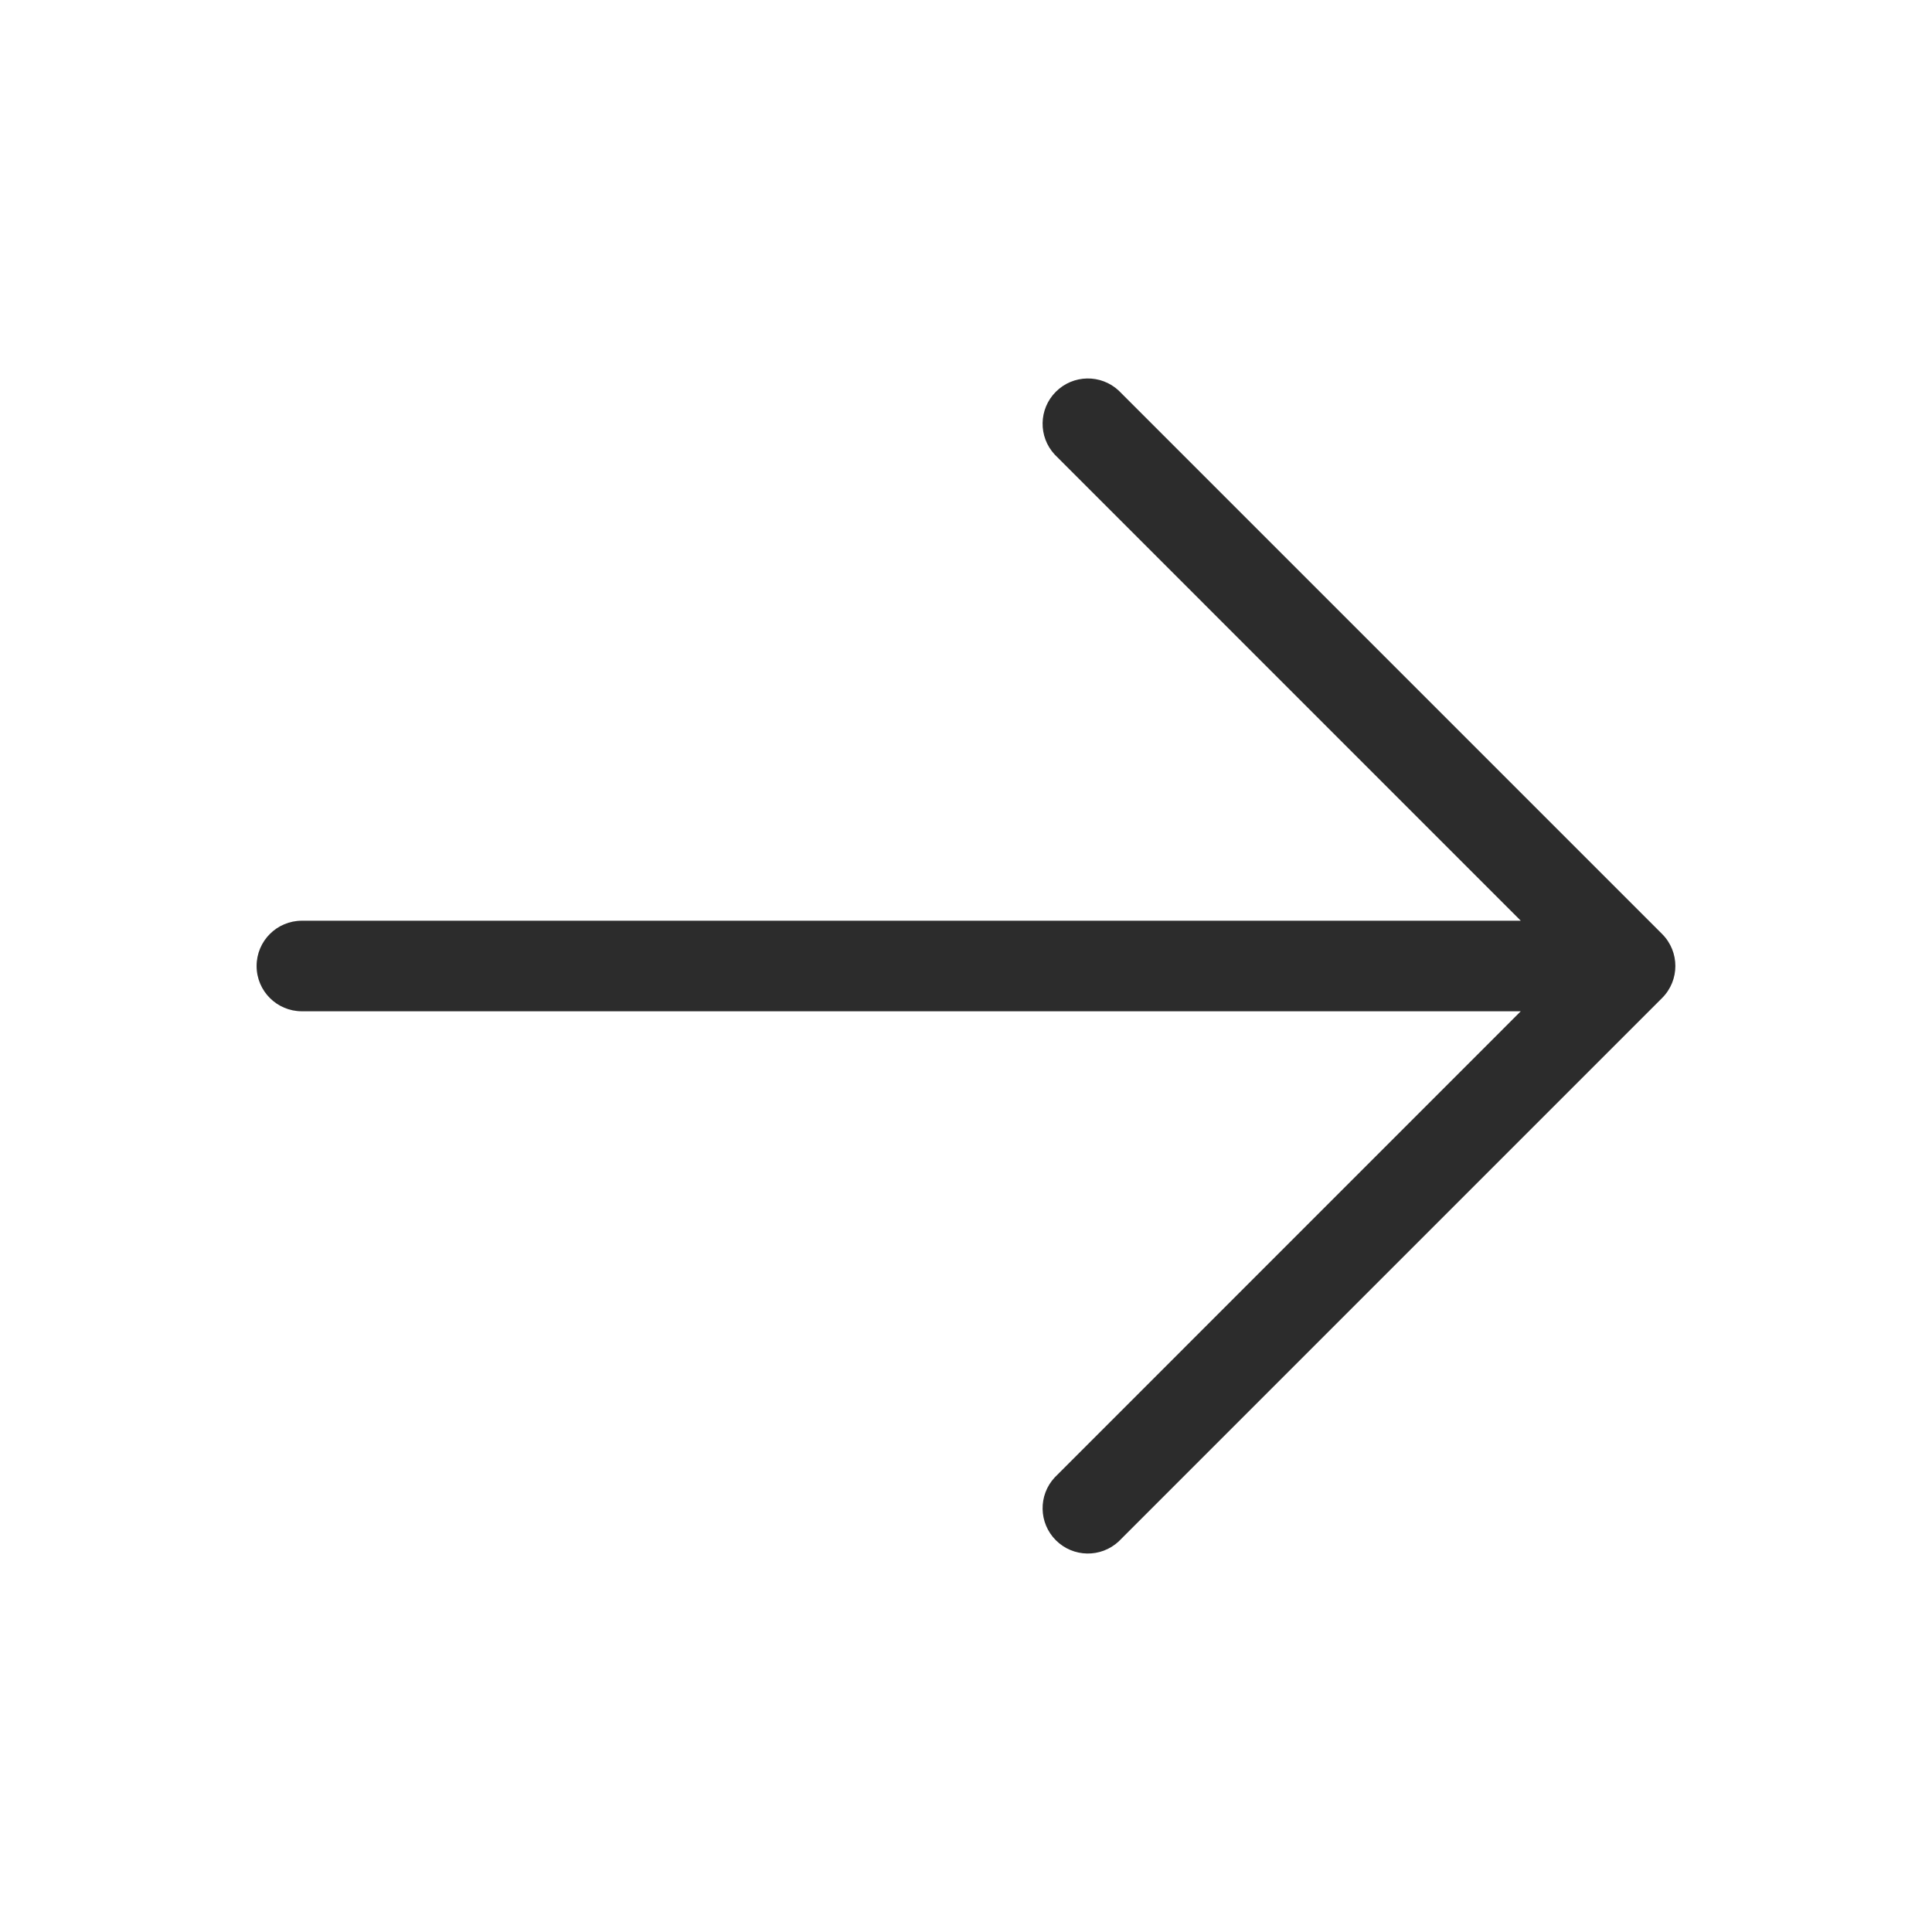
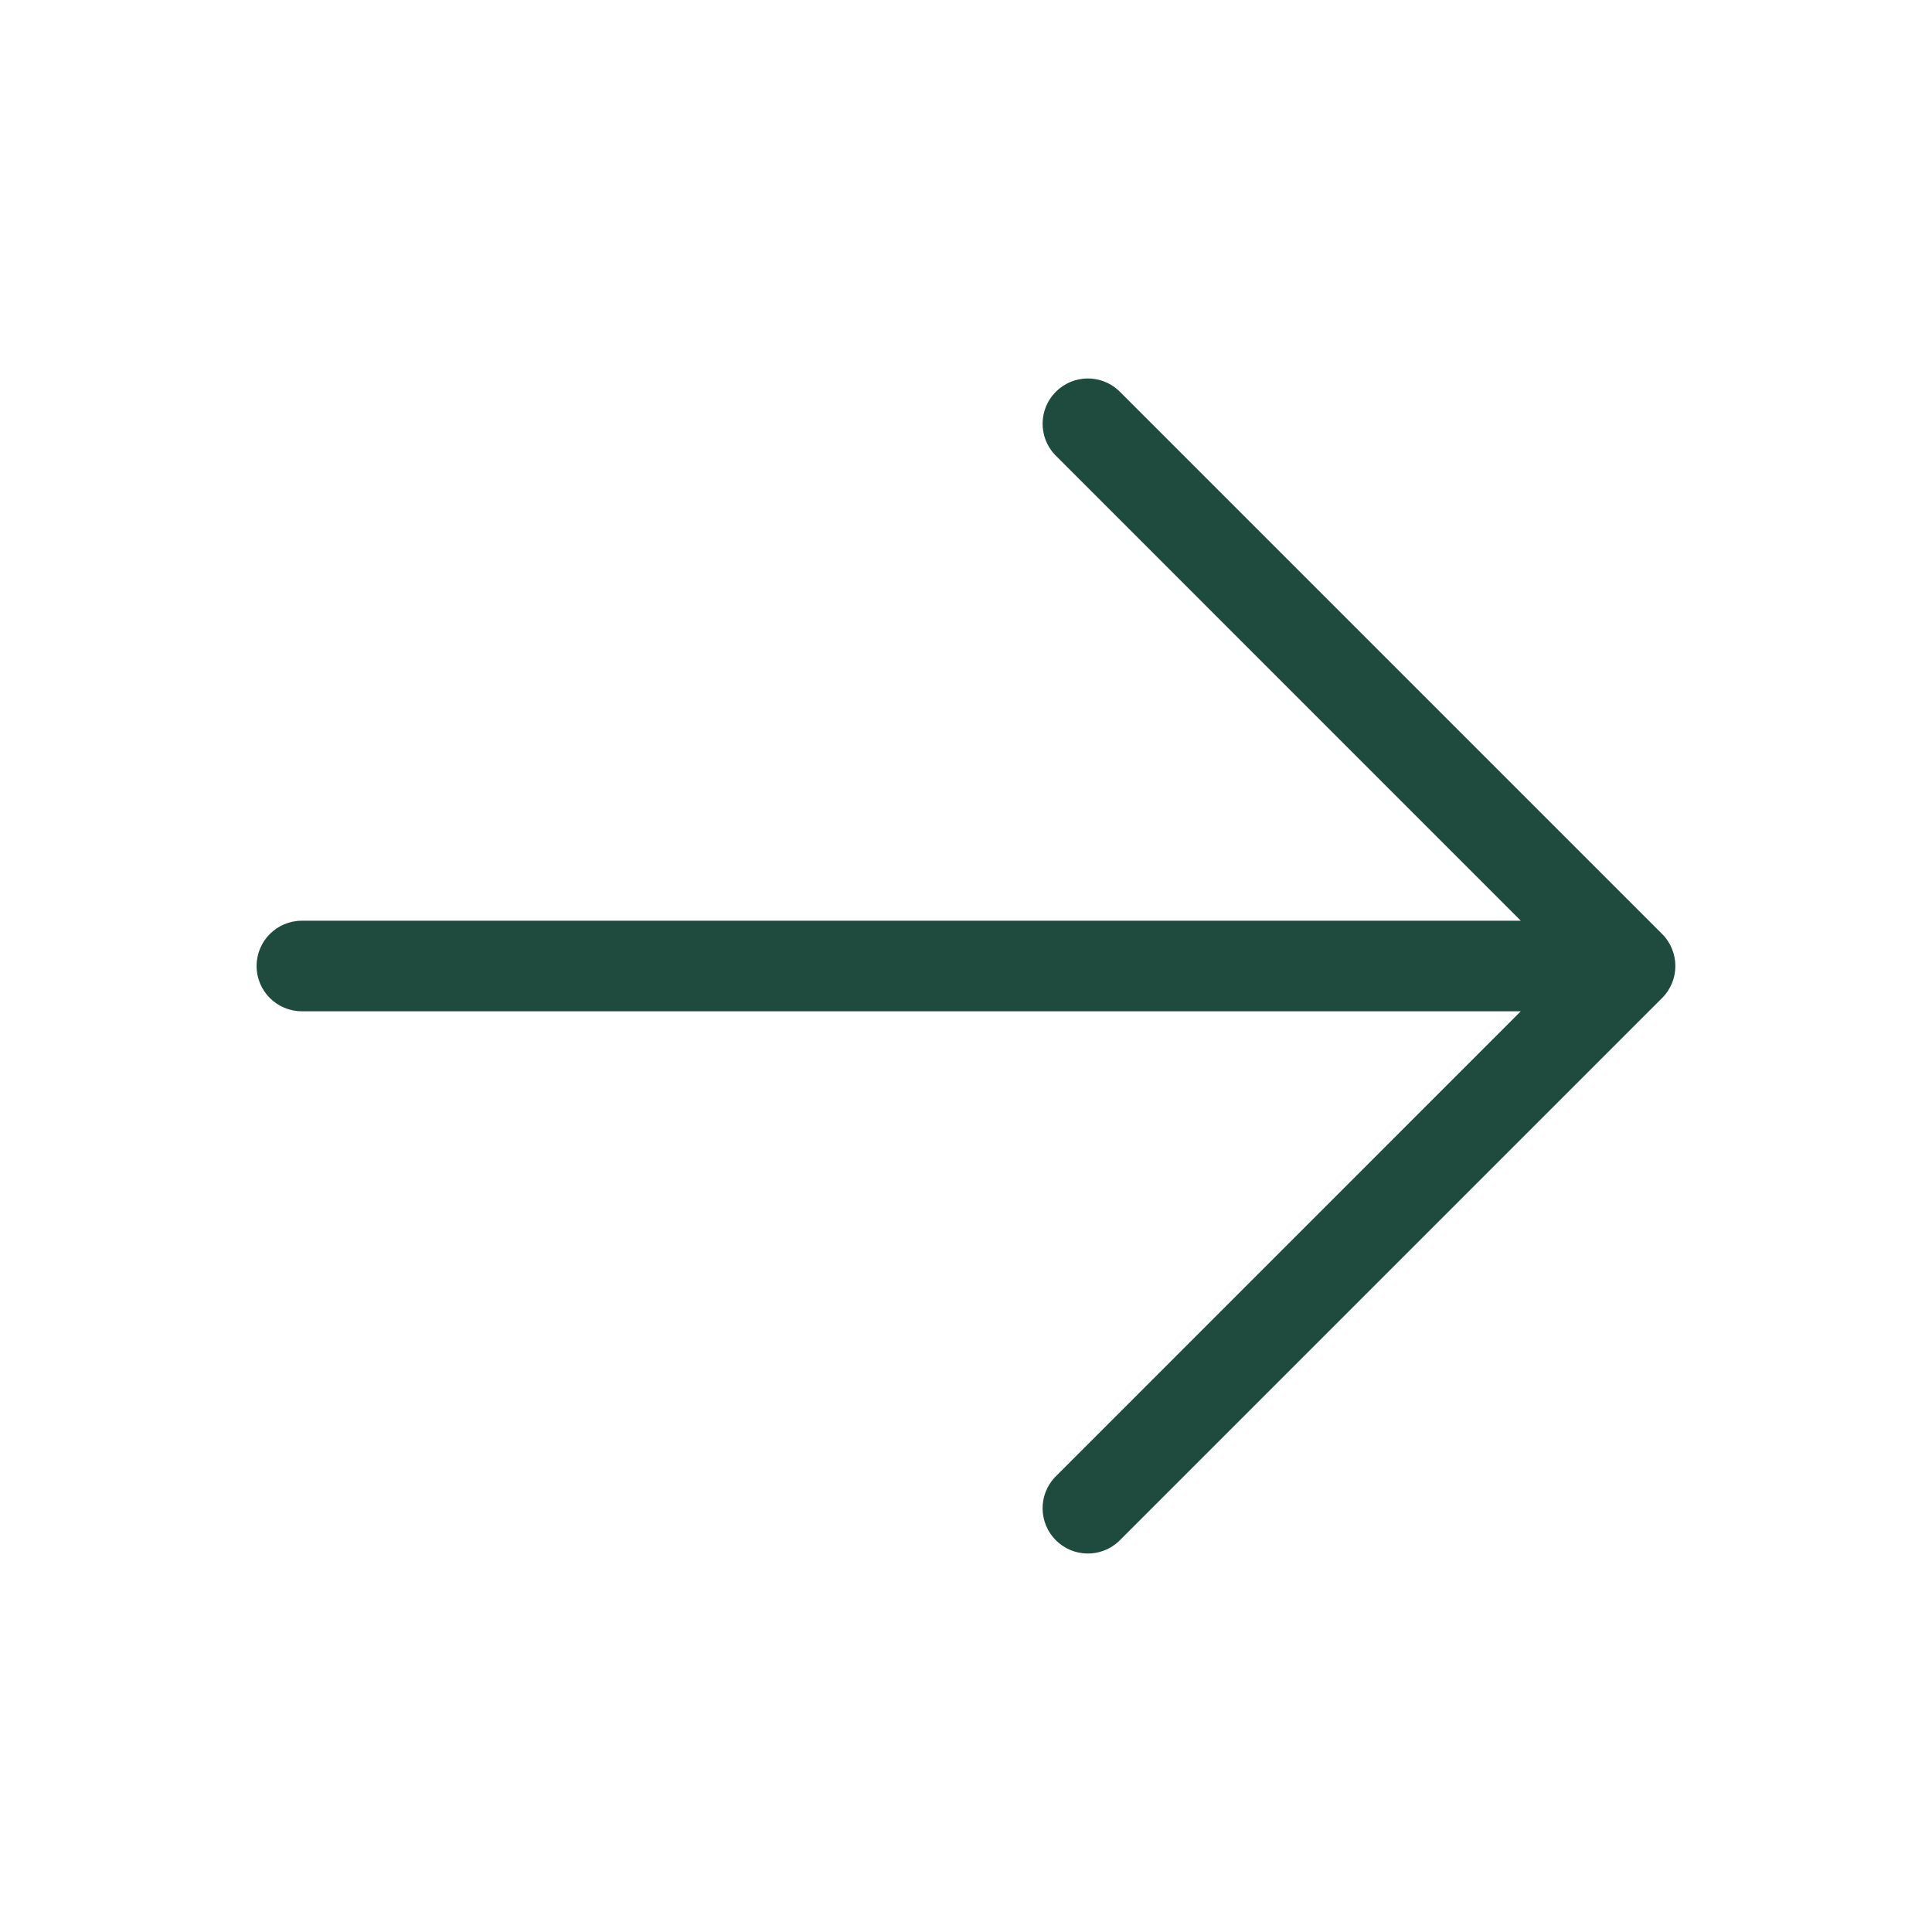
- <svg xmlns="http://www.w3.org/2000/svg" viewBox="0 0 256 256" fill="#2c2c2c">
+ <svg xmlns="http://www.w3.org/2000/svg" viewBox="0 0 256 256" fill="#1f4b3e">
  <path d="M220.24,132.24l-72,72a6,6,0,0,1-8.48-8.48L201.51,134H40a6,6,0,0,1,0-12H201.51L139.76,60.24a6,6,0,0,1,8.48-8.48l72,72A6,6,0,0,1,220.24,132.24Z" />
</svg>
